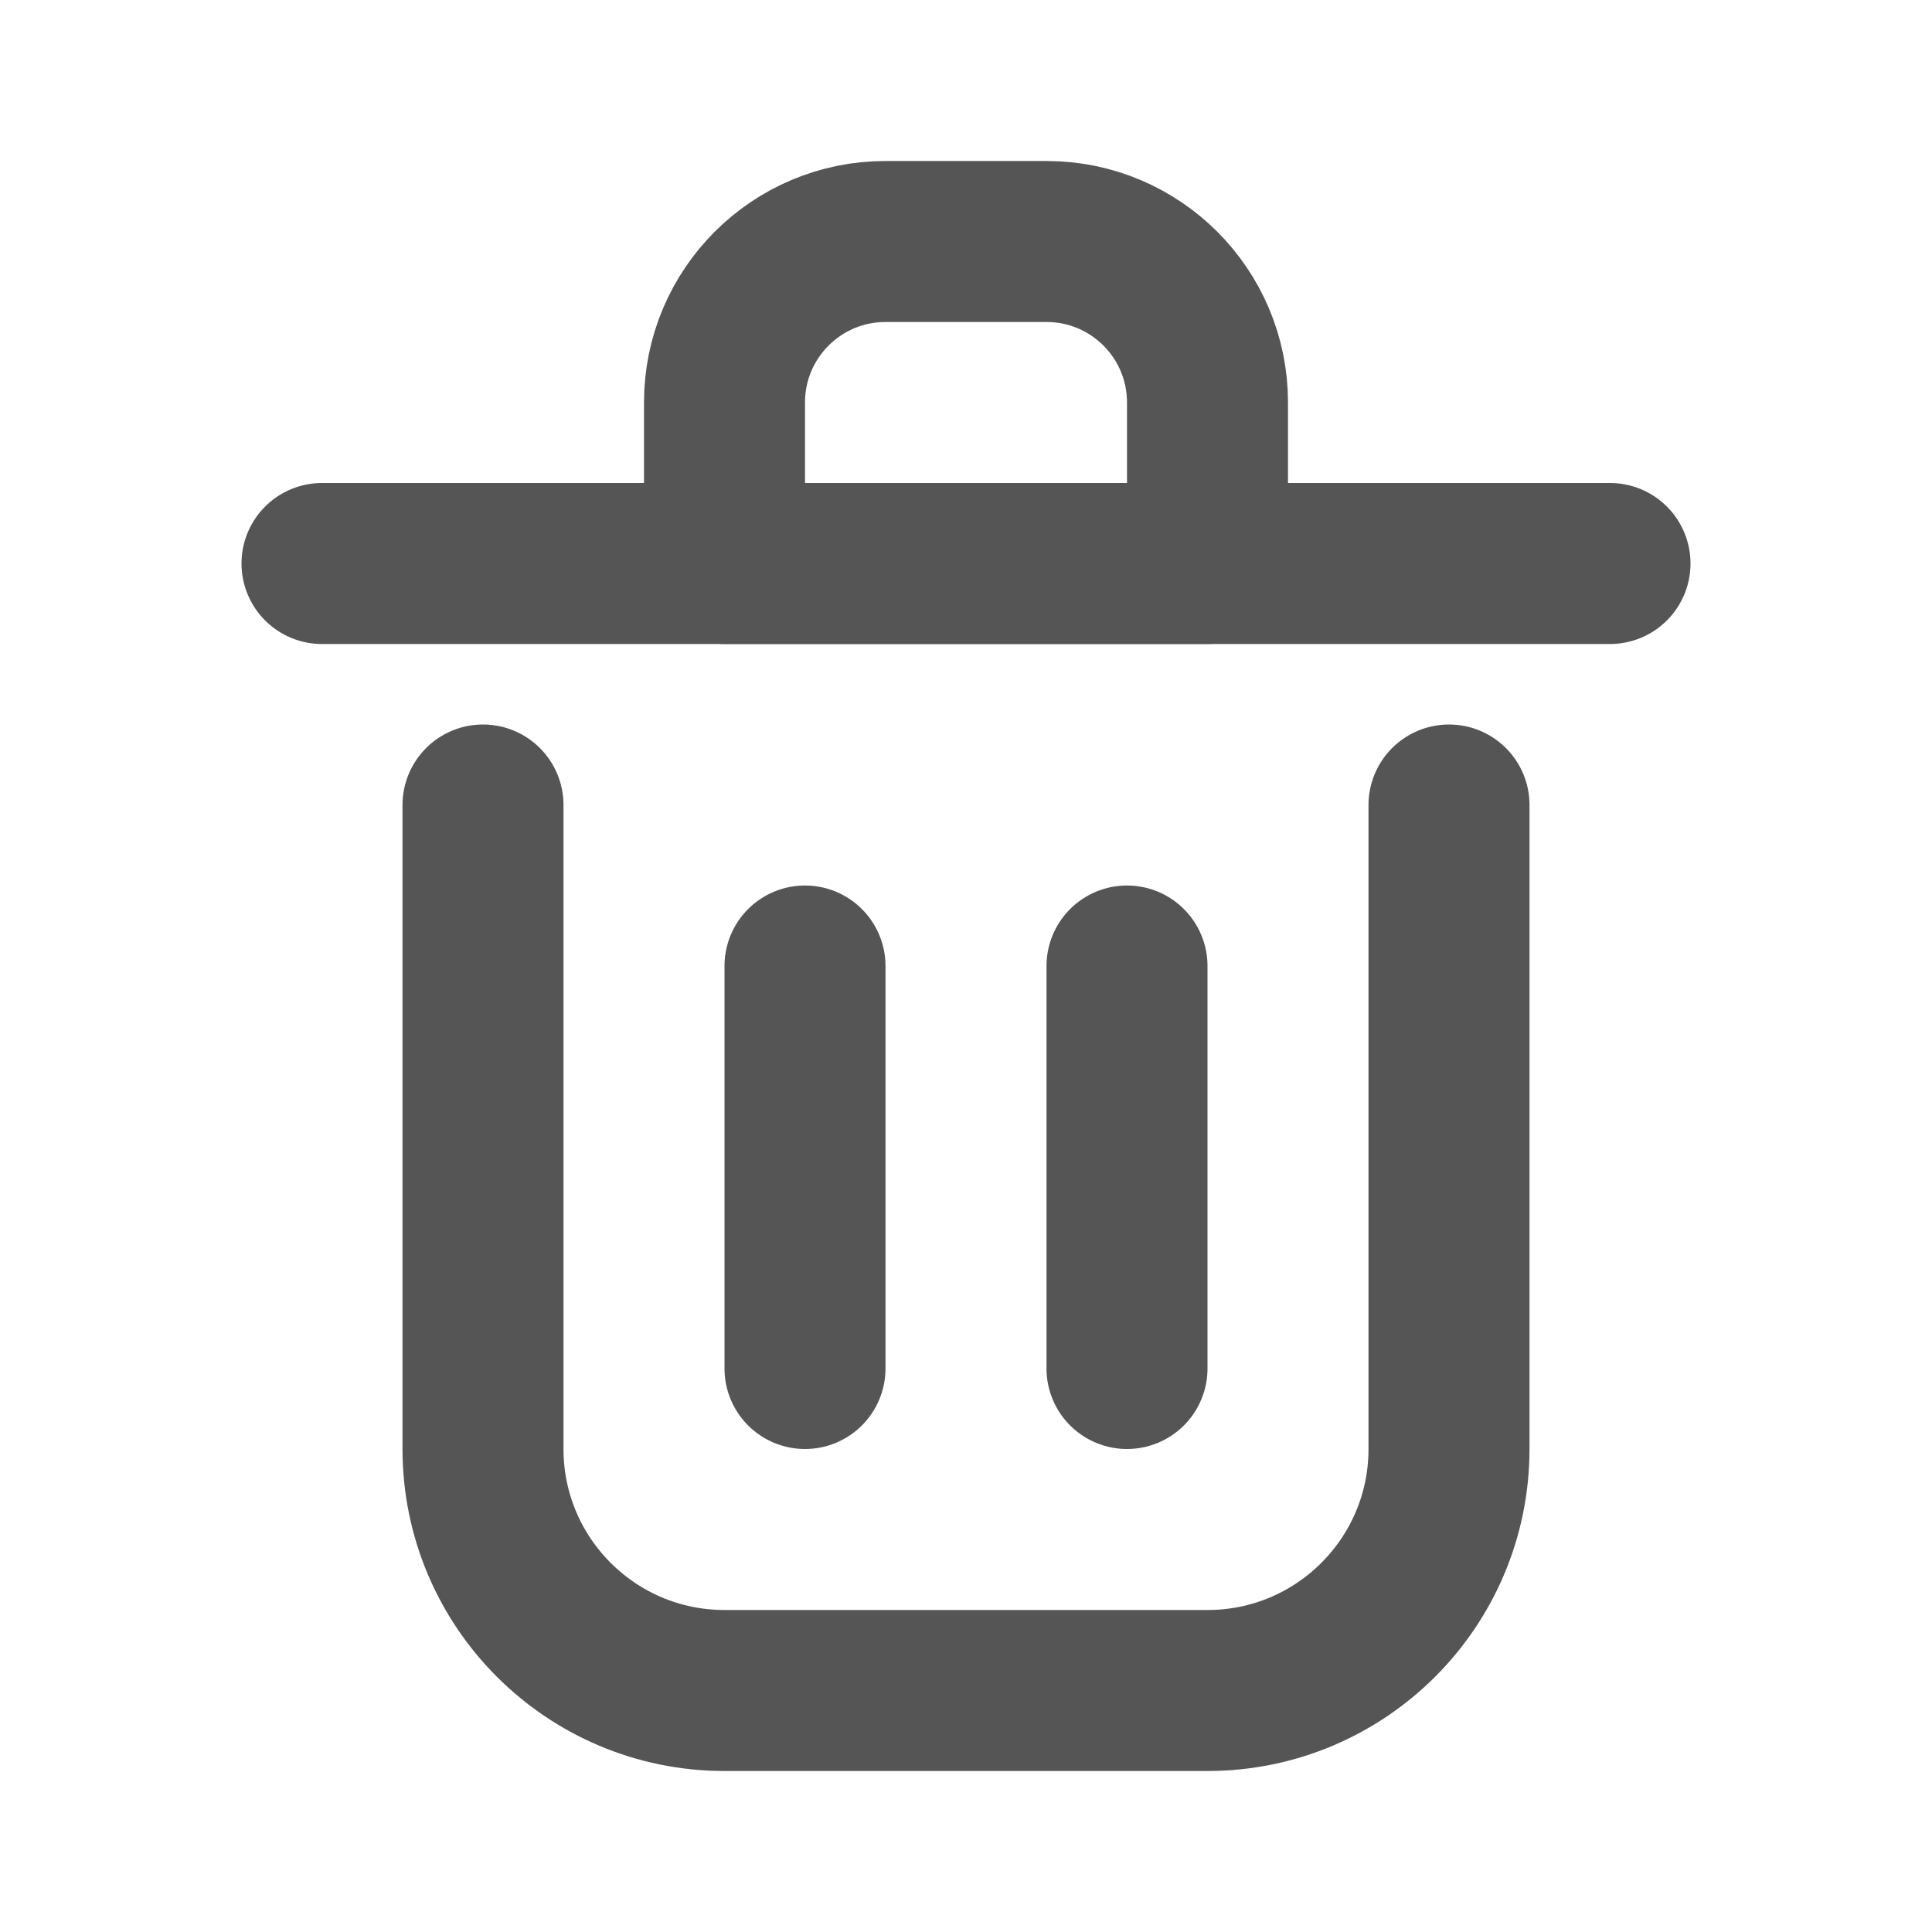
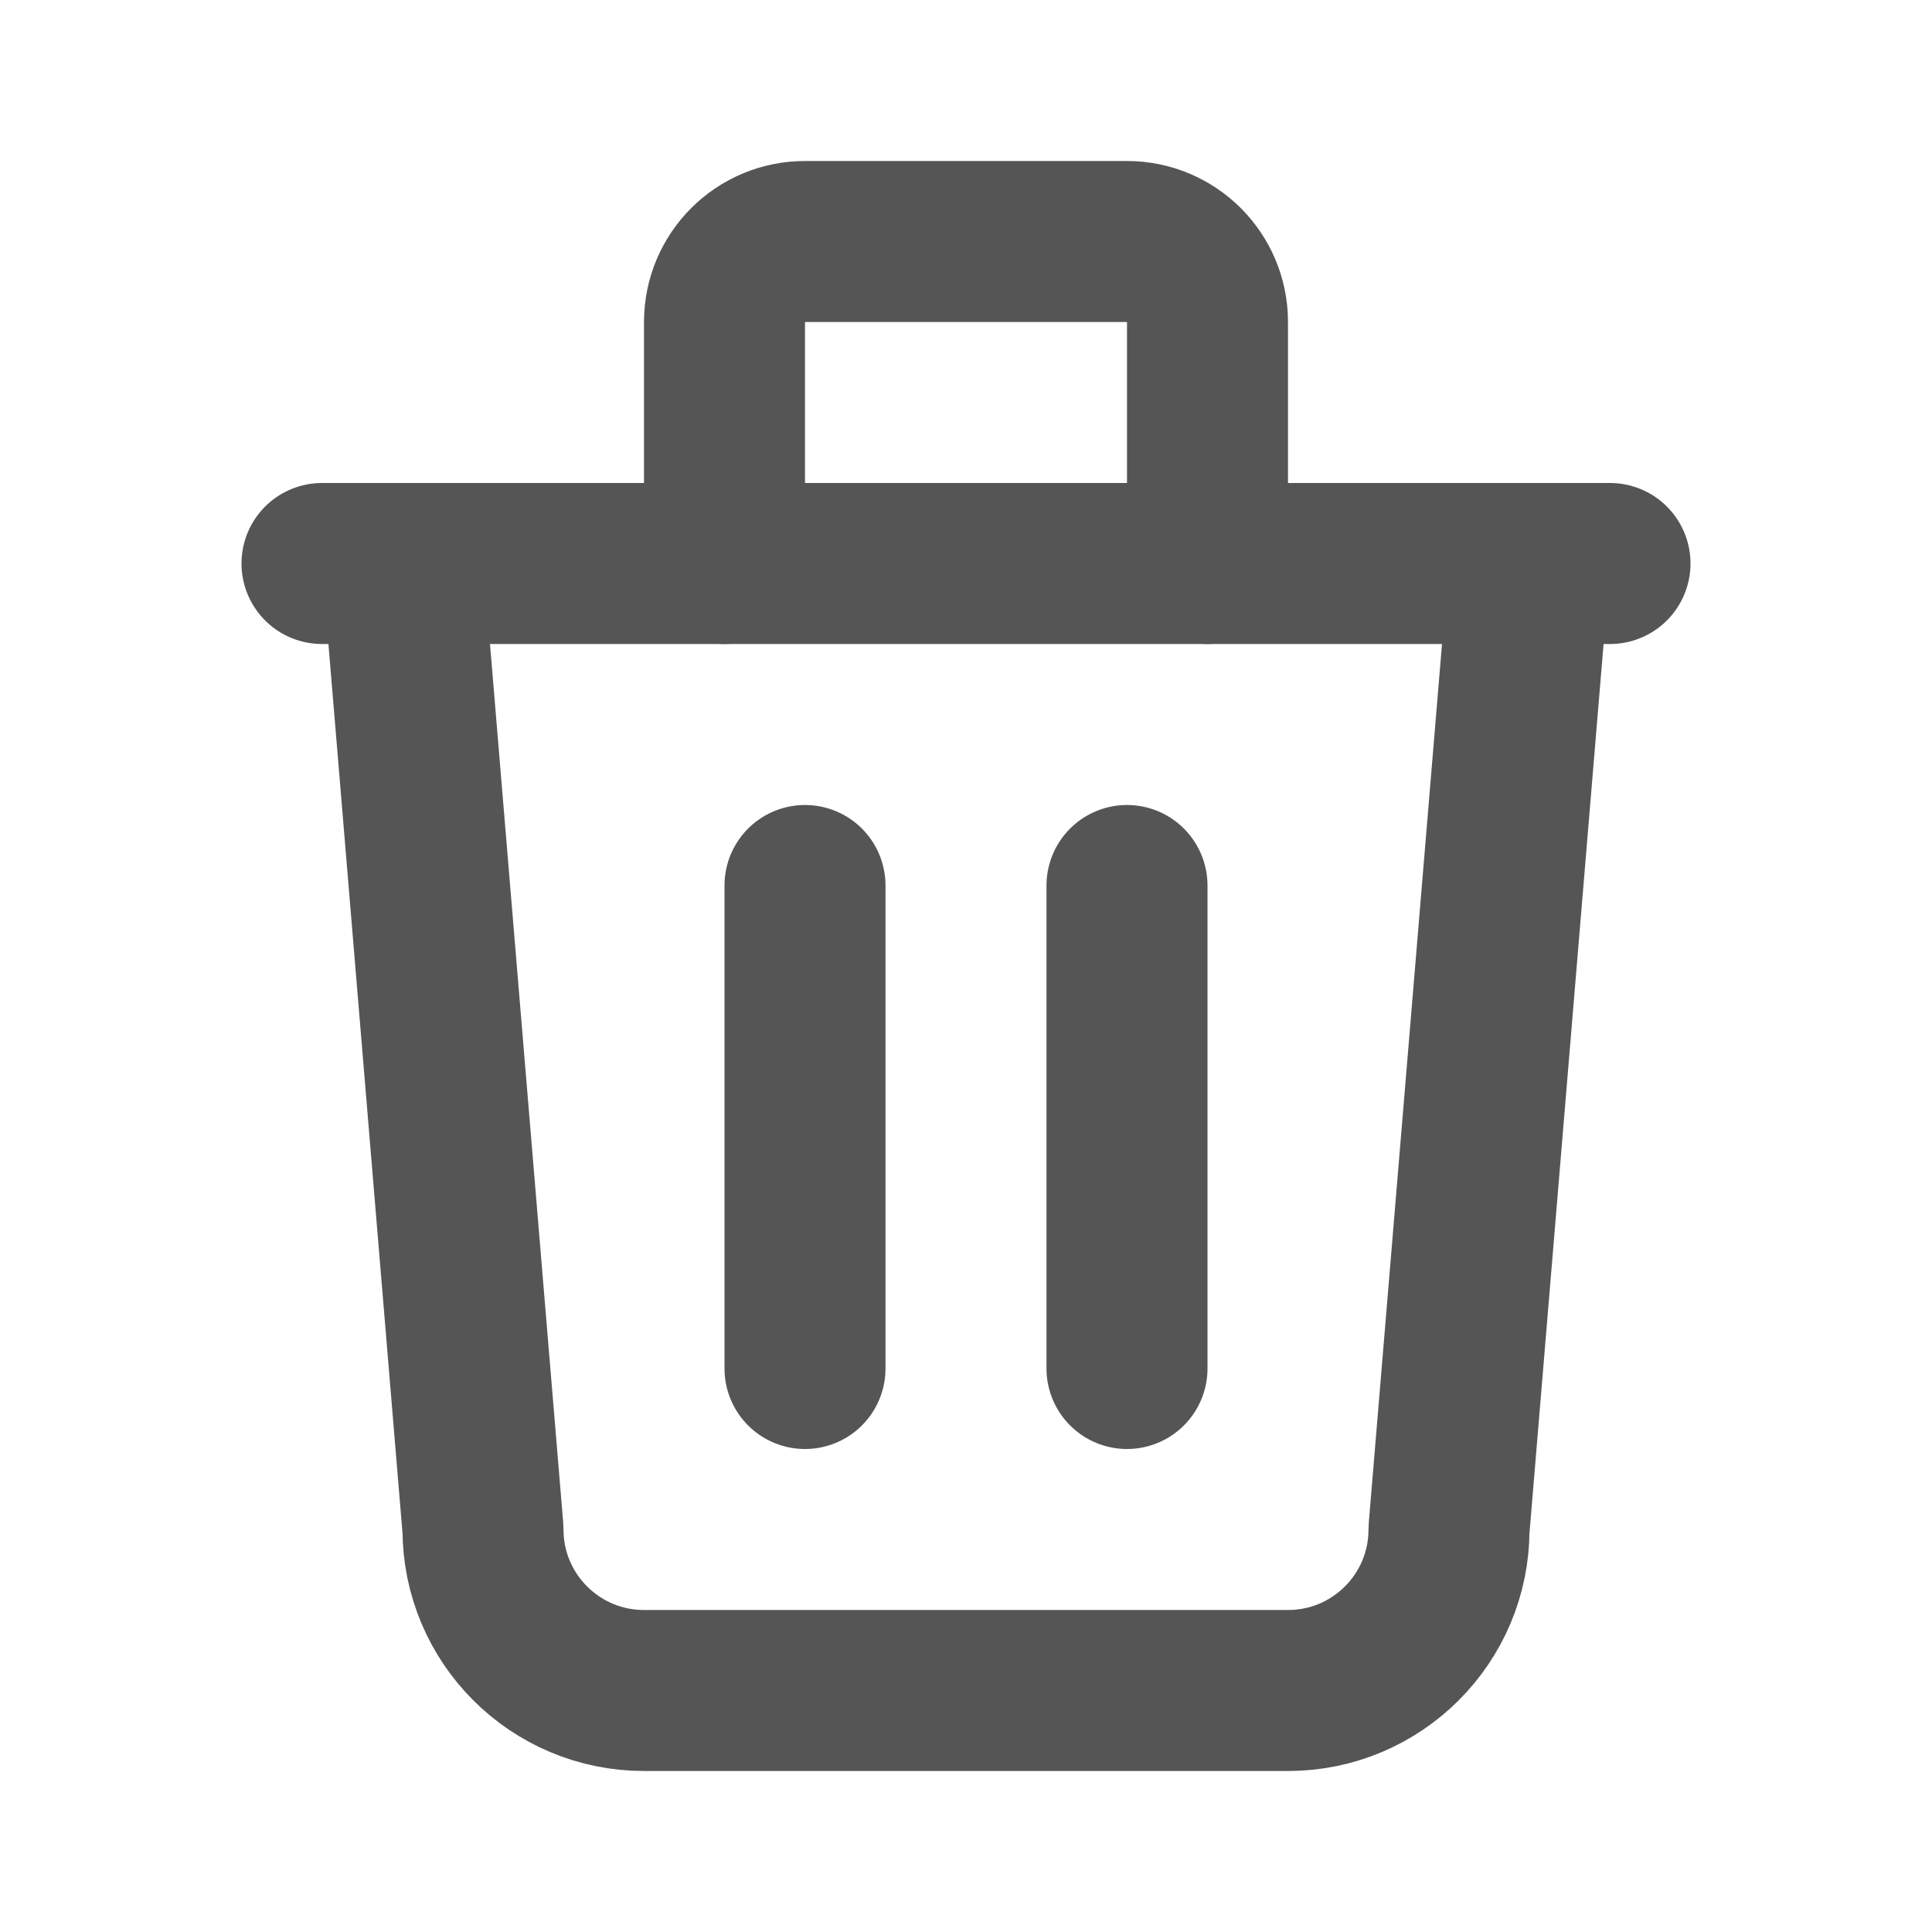
- <svg xmlns="http://www.w3.org/2000/svg" width="800px" height="800px" viewBox="0 0 24 24" fill="none">
-   <path d="M10 12V17" stroke="#555555" stroke-width="2" stroke-linecap="round" stroke-linejoin="round" />
-   <path d="M14 12V17" stroke="#555555" stroke-width="2" stroke-linecap="round" stroke-linejoin="round" />
-   <path d="M4 7H20" stroke="#555555" stroke-width="2" stroke-linecap="round" stroke-linejoin="round" />
-   <path d="M6 10V18C6 19.657 7.343 21 9 21H15C16.657 21 18 19.657 18 18V10" stroke="#555555" stroke-width="2" stroke-linecap="round" stroke-linejoin="round" />
-   <path d="M9 5C9 3.895 9.895 3 11 3H13C14.105 3 15 3.895 15 5V7H9V5Z" stroke="#555555" stroke-width="2" stroke-linecap="round" stroke-linejoin="round" />
+ <svg xmlns="http://www.w3.org/2000/svg" width="24" height="24" viewBox="0 0 24 24" fill="none" stroke="#555555" stroke-width="2" stroke-linecap="round" stroke-linejoin="round" class="icon icon-tabler icons-tabler-outline icon-tabler-trash">
+   <path stroke="none" d="M0 0h24v24H0z" fill="none" />
+   <path d="M4 7l16 0" />
+   <path d="M10 11l0 6" />
+   <path d="M14 11l0 6" />
+   <path d="M5 7l1 12a2 2 0 0 0 2 2h8a2 2 0 0 0 2 -2l1 -12" />
+   <path d="M9 7v-3a1 1 0 0 1 1 -1h4a1 1 0 0 1 1 1v3" />
</svg>
